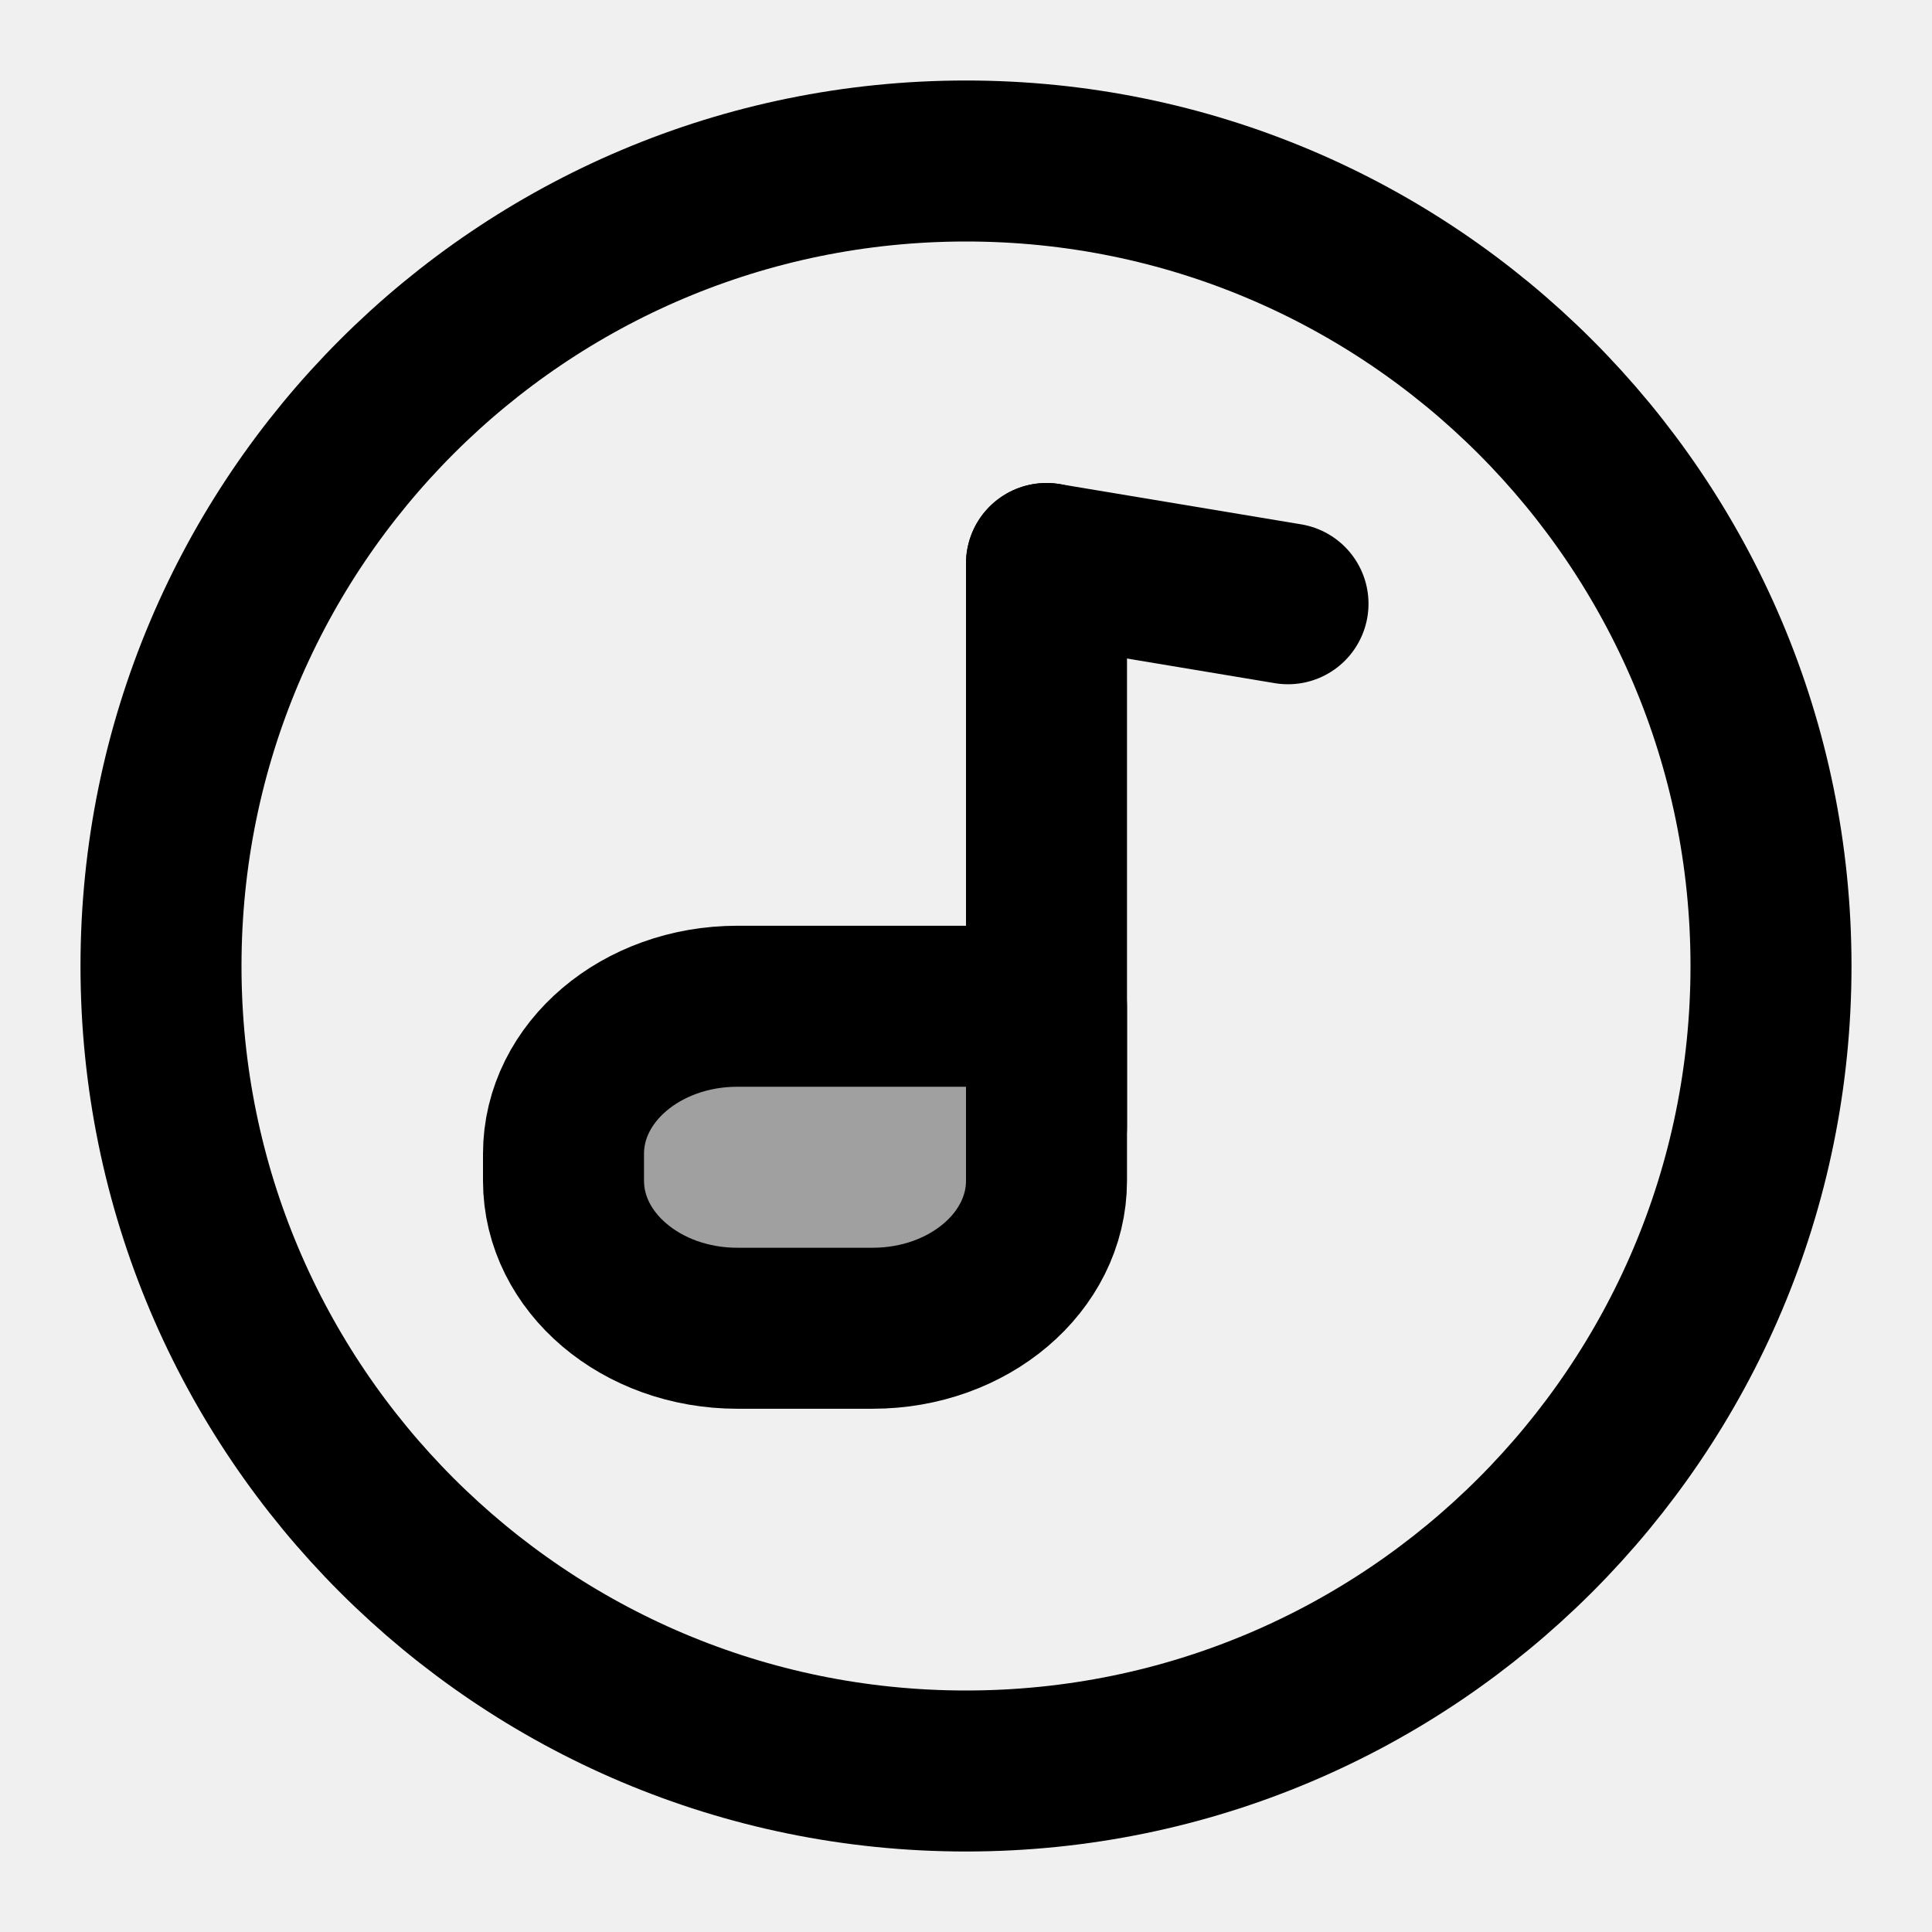
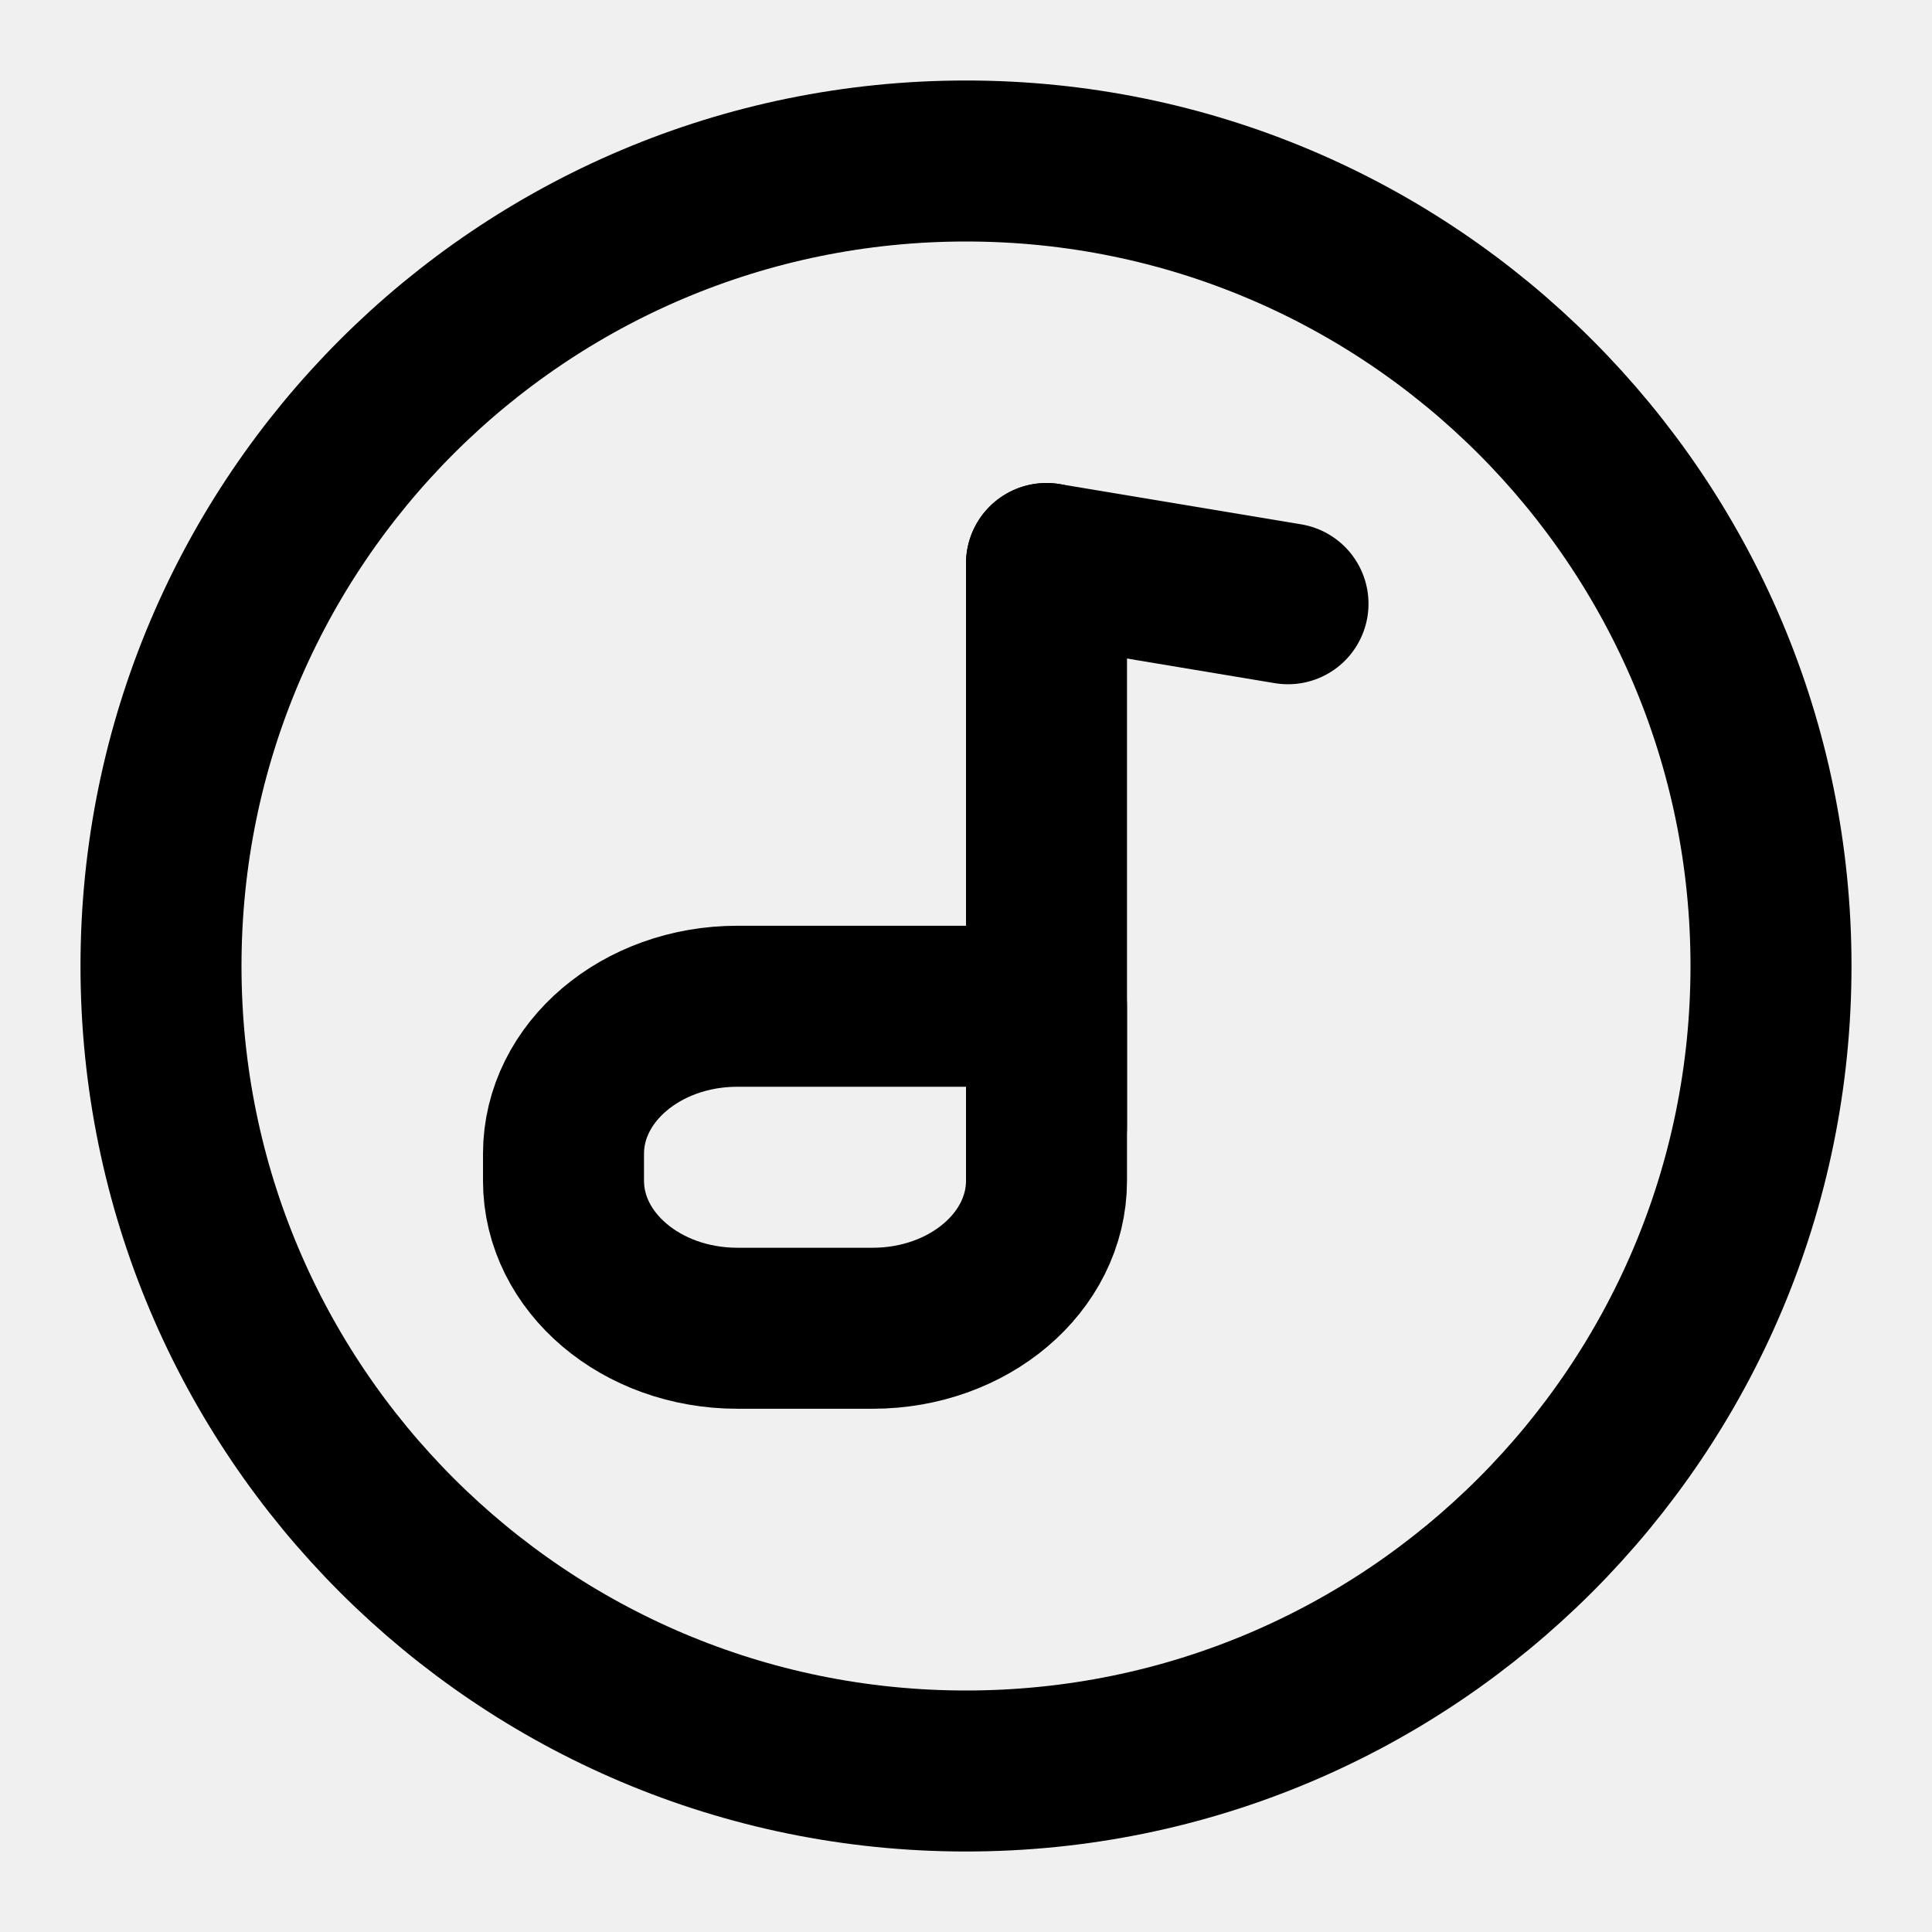
<svg xmlns="http://www.w3.org/2000/svg" width="32" height="32" viewBox="0 0 48 48">
  <defs>
    <mask id="SVGENzItdvk">
      <g fill="none" stroke="#fff" stroke-width="4">
        <path d="M24 44c11.046 0 20-8.954 20-20S35.046 4 24 4S4 12.954 4 24s8.954 20 20 20Z" />
        <path stroke-linecap="round" stroke-linejoin="round" d="M26 14v14" />
-         <path fill="#555" stroke-linejoin="round" d="M14 28.666C14 26.64 15.934 25 18.32 25H26v4.334C26 31.36 24.066 33 21.68 33h-3.36C15.934 33 14 31.359 14 29.334z" />
+         <path fill="currentColor" stroke-linejoin="round" d="M14 28.666C14 26.64 15.934 25 18.32 25H26v4.334C26 31.36 24.066 33 21.68 33h-3.36C15.934 33 14 31.359 14 29.334z" />
        <path stroke-linecap="round" stroke-linejoin="round" d="m32 15l-6-1" />
      </g>
    </mask>
  </defs>
  <path fill="currentColor" d="M0 0h48v48H0z" mask="url(#SVGENzItdvk)" />
</svg>
